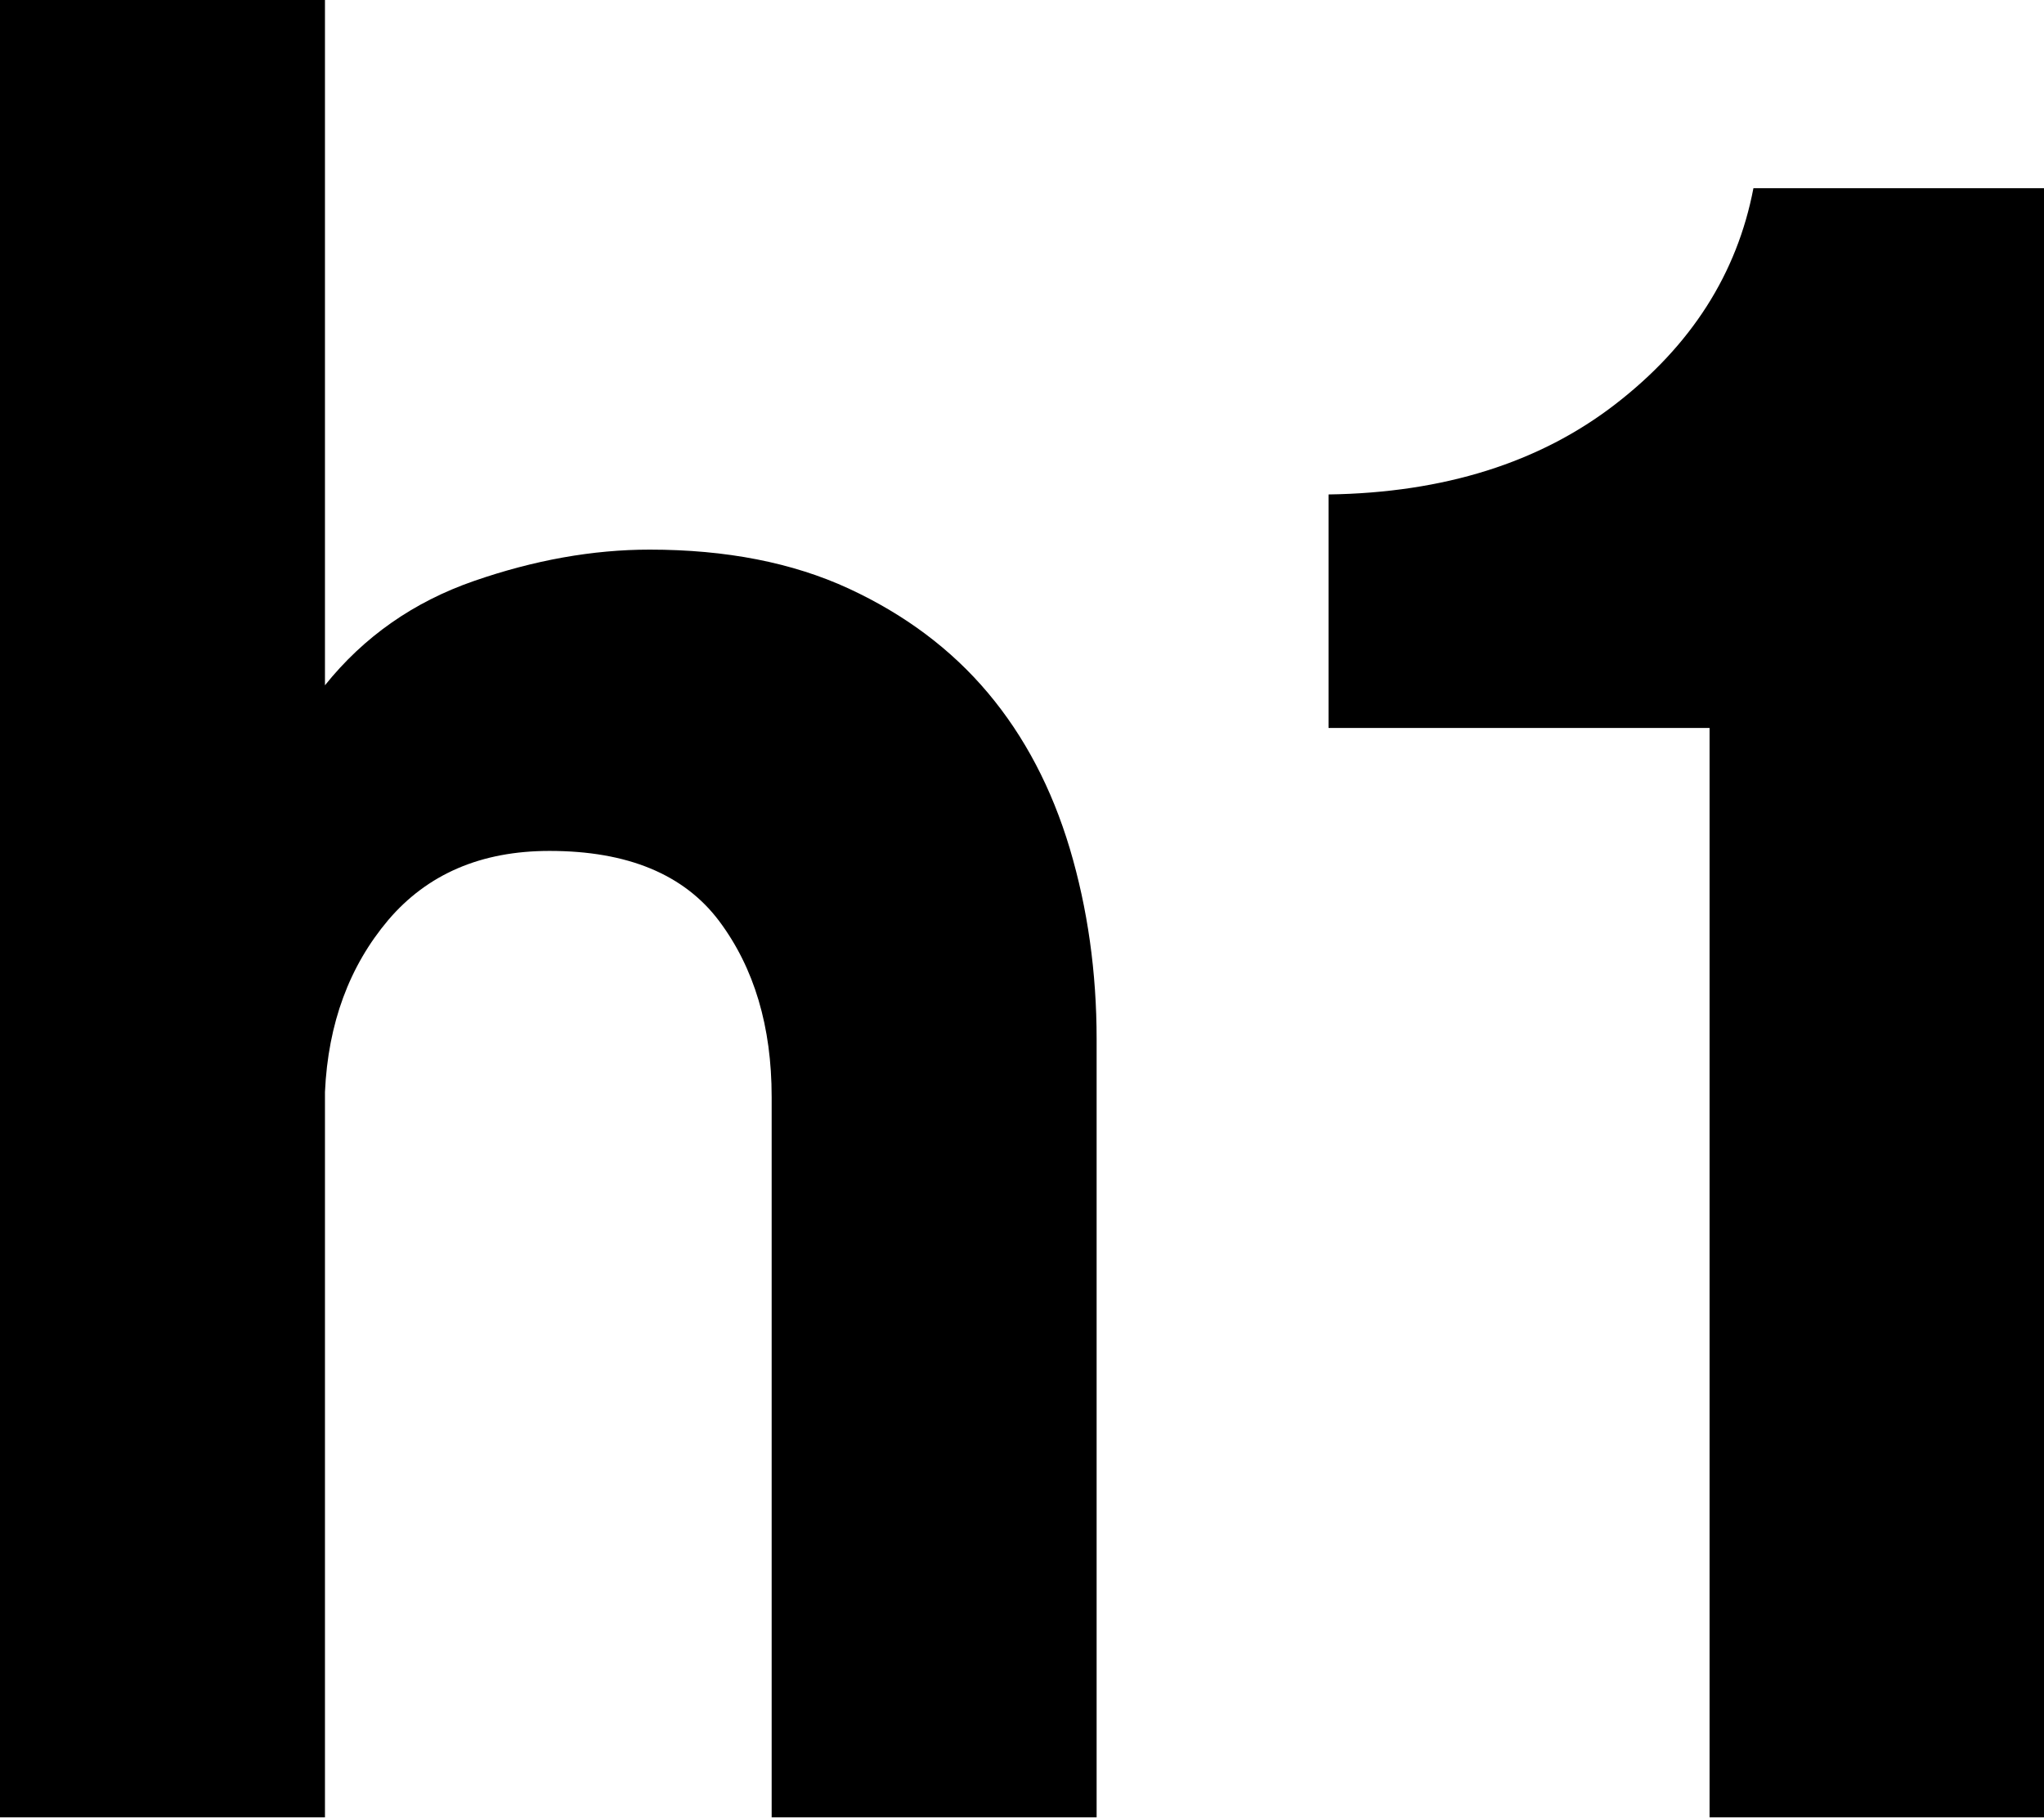
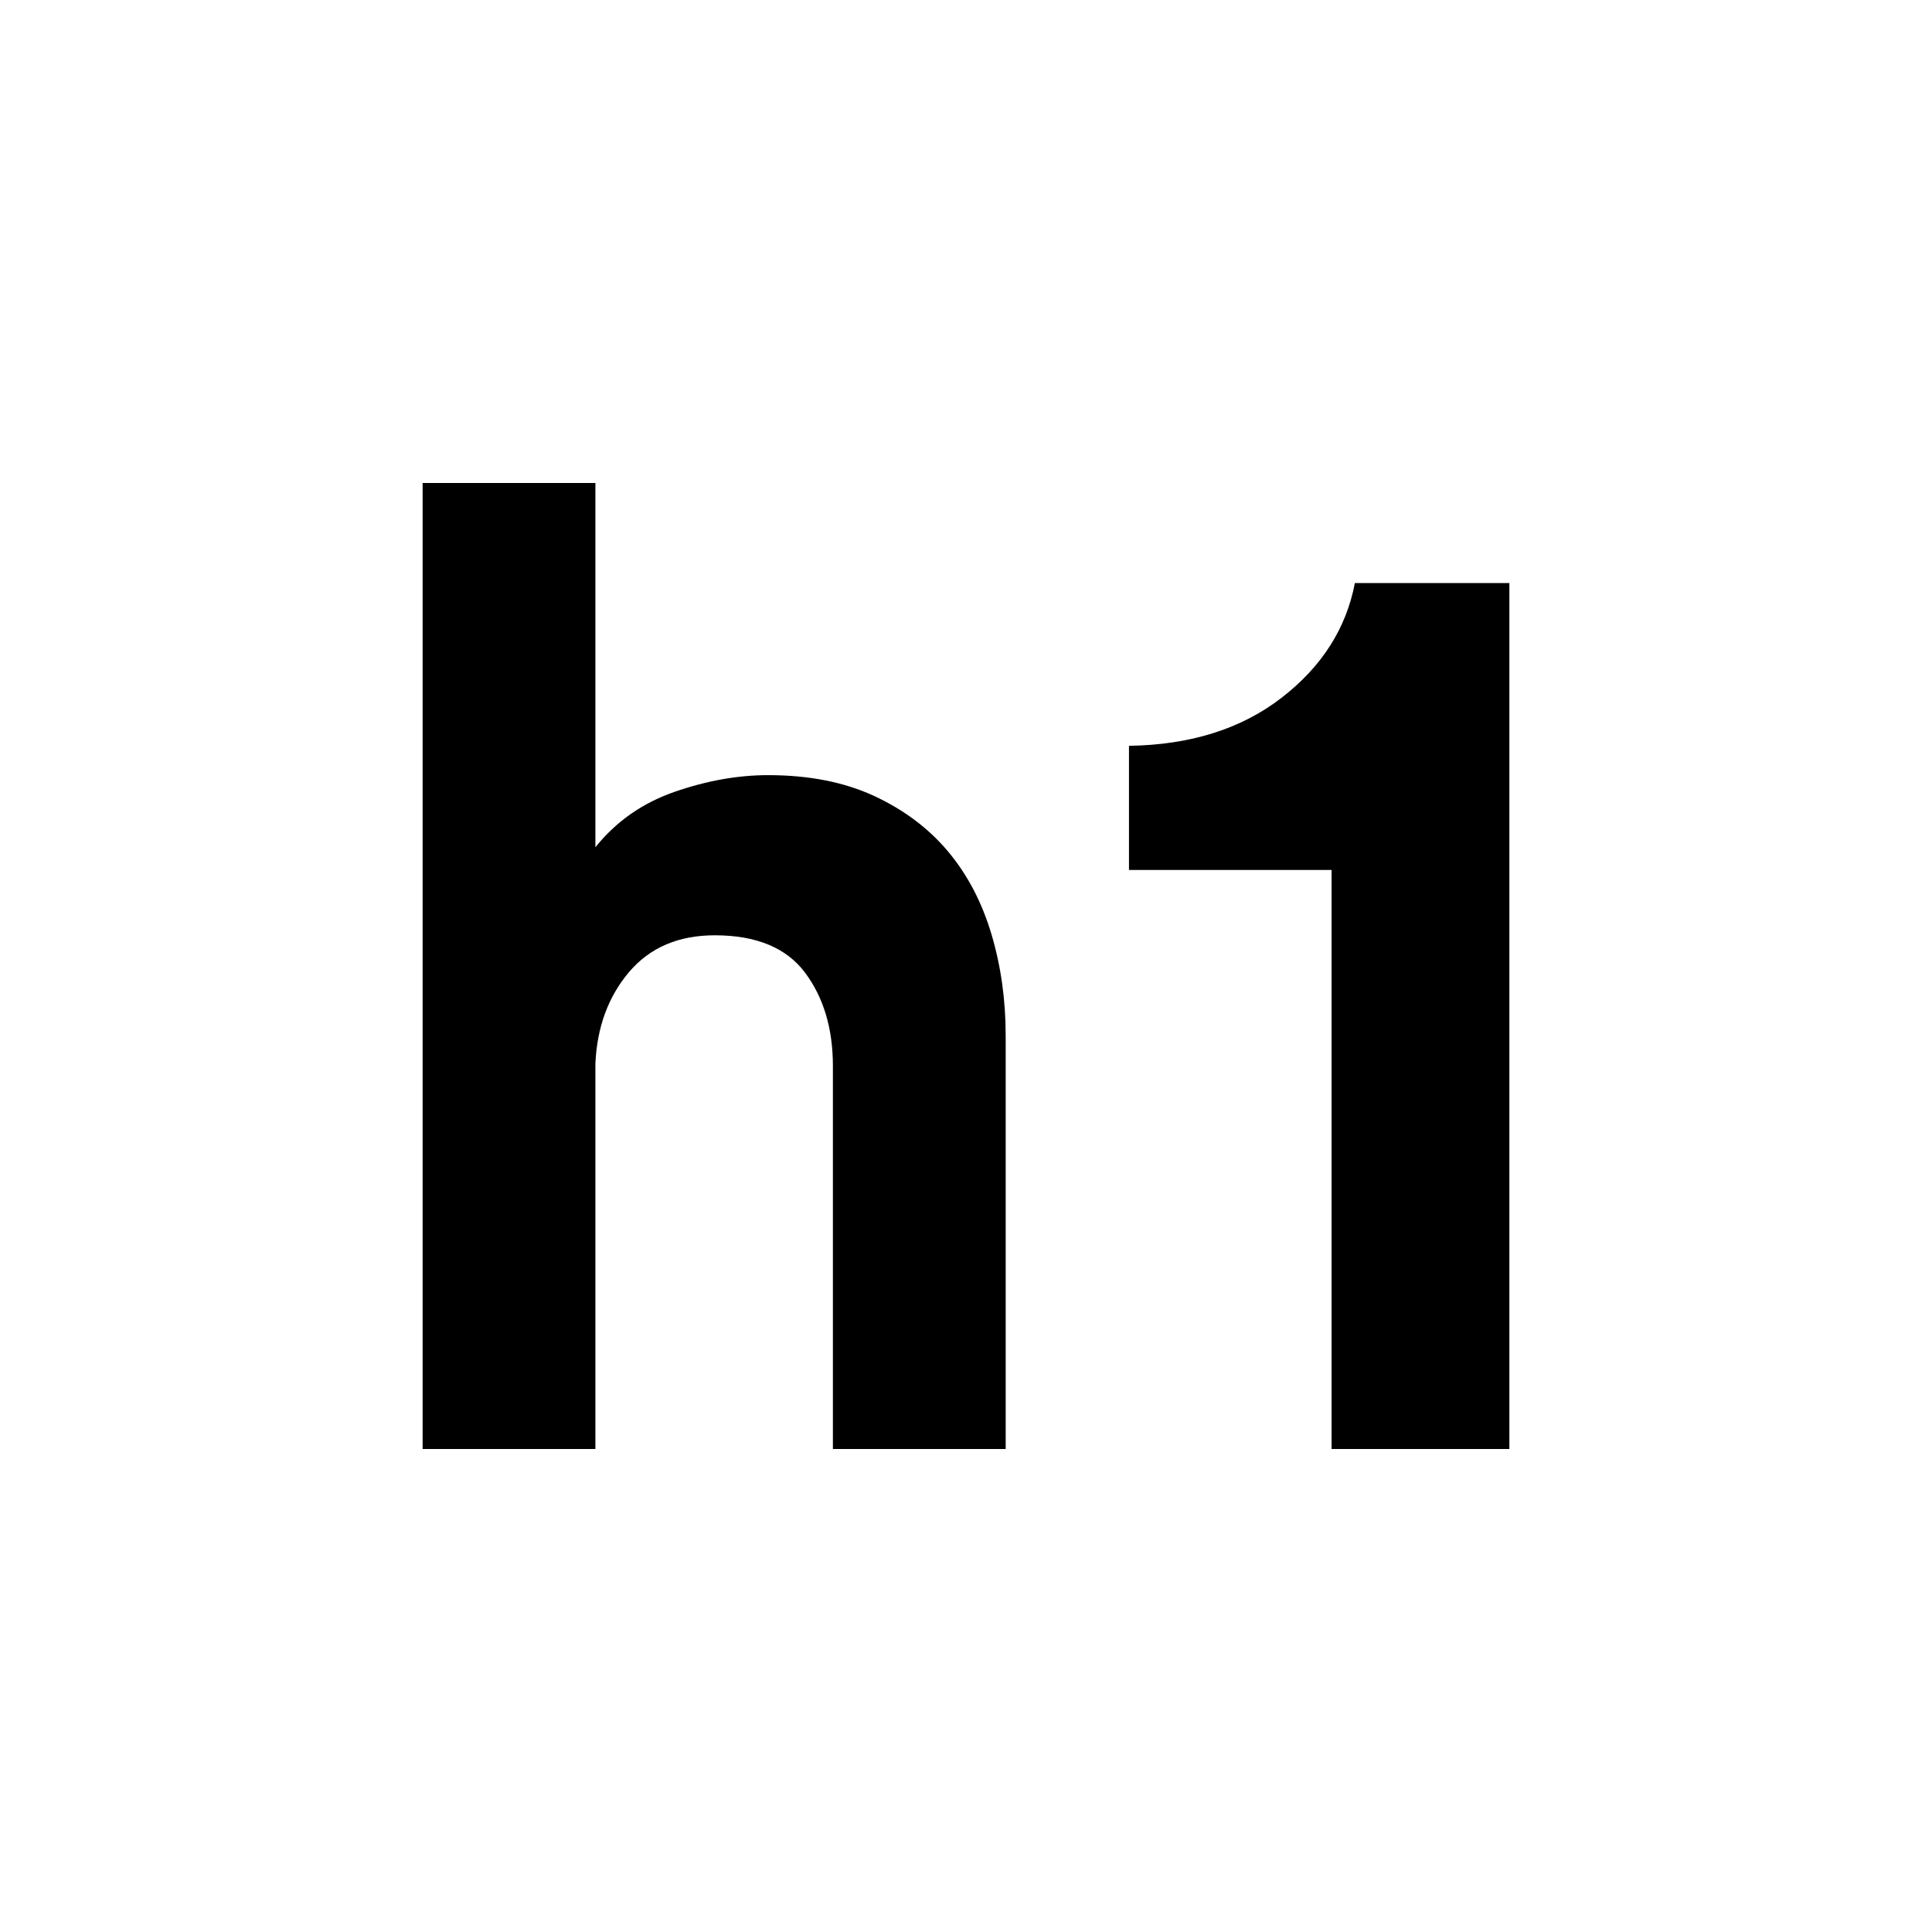
- <svg xmlns="http://www.w3.org/2000/svg" version="1.1" id="XMLID_1_" x="0px" y="0px" viewBox="0 0 15.75 14" enable-background="new 0 0 15.75 14" xml:space="preserve">
+ <svg xmlns="http://www.w3.org/2000/svg" version="1.1" x="0px" y="0px" viewBox="0 0 28 28" style="enable-background:new 0 0 28 28;" xml:space="preserve">
  <g id="h1">
    <g>
-       <path d="M7.612,5.337C7.33,5.002,6.972,4.734,6.54,4.534c-0.433-0.2-0.945-0.3-1.534-0.3c-0.439,0-0.891,0.081-1.355,0.242    C3.187,4.637,2.804,4.905,2.504,5.279V0H0v14h2.504V8.412c0.024-0.529,0.188-0.97,0.488-1.325    c0.302-0.354,0.715-0.532,1.242-0.532c0.602,0,1.038,0.181,1.308,0.541c0.27,0.361,0.404,0.813,0.404,1.354V14H8.45V8.005    c0-0.515-0.069-1.006-0.207-1.469C8.104,6.072,7.894,5.672,7.612,5.337z" />
-       <path d="M13.511,1.45c-0.126,0.658-0.479,1.212-1.063,1.663c-0.583,0.451-1.322,0.683-2.211,0.696v1.799h2.936V14h2.577V1.45    H13.511z" />
+       <path d="M13.737,12.337c-0.282-0.335-0.64-0.603-1.072-0.803c-0.433-0.2-0.945-0.3-1.534-0.3c-0.439,0-0.891,0.081-1.355,0.242    c-0.464,0.161-0.847,0.429-1.147,0.803V7H6.125v14h2.504v-5.588c0.024-0.529,0.188-0.97,0.488-1.325    c0.302-0.354,0.715-0.532,1.242-0.532c0.602,0,1.038,0.181,1.308,0.541c0.27,0.361,0.404,0.813,0.404,1.354V21h2.504v-5.995    c0-0.515-0.069-1.006-0.207-1.469C14.229,13.072,14.019,12.672,13.737,12.337z" />
+       <path d="M19.636,8.45c-0.126,0.658-0.479,1.212-1.063,1.663c-0.583,0.451-1.322,0.683-2.211,0.696v1.799h2.936V21h2.577V8.45    H19.636z" />
    </g>
  </g>
+   <g id="Layer_1">
+ </g>
</svg>
